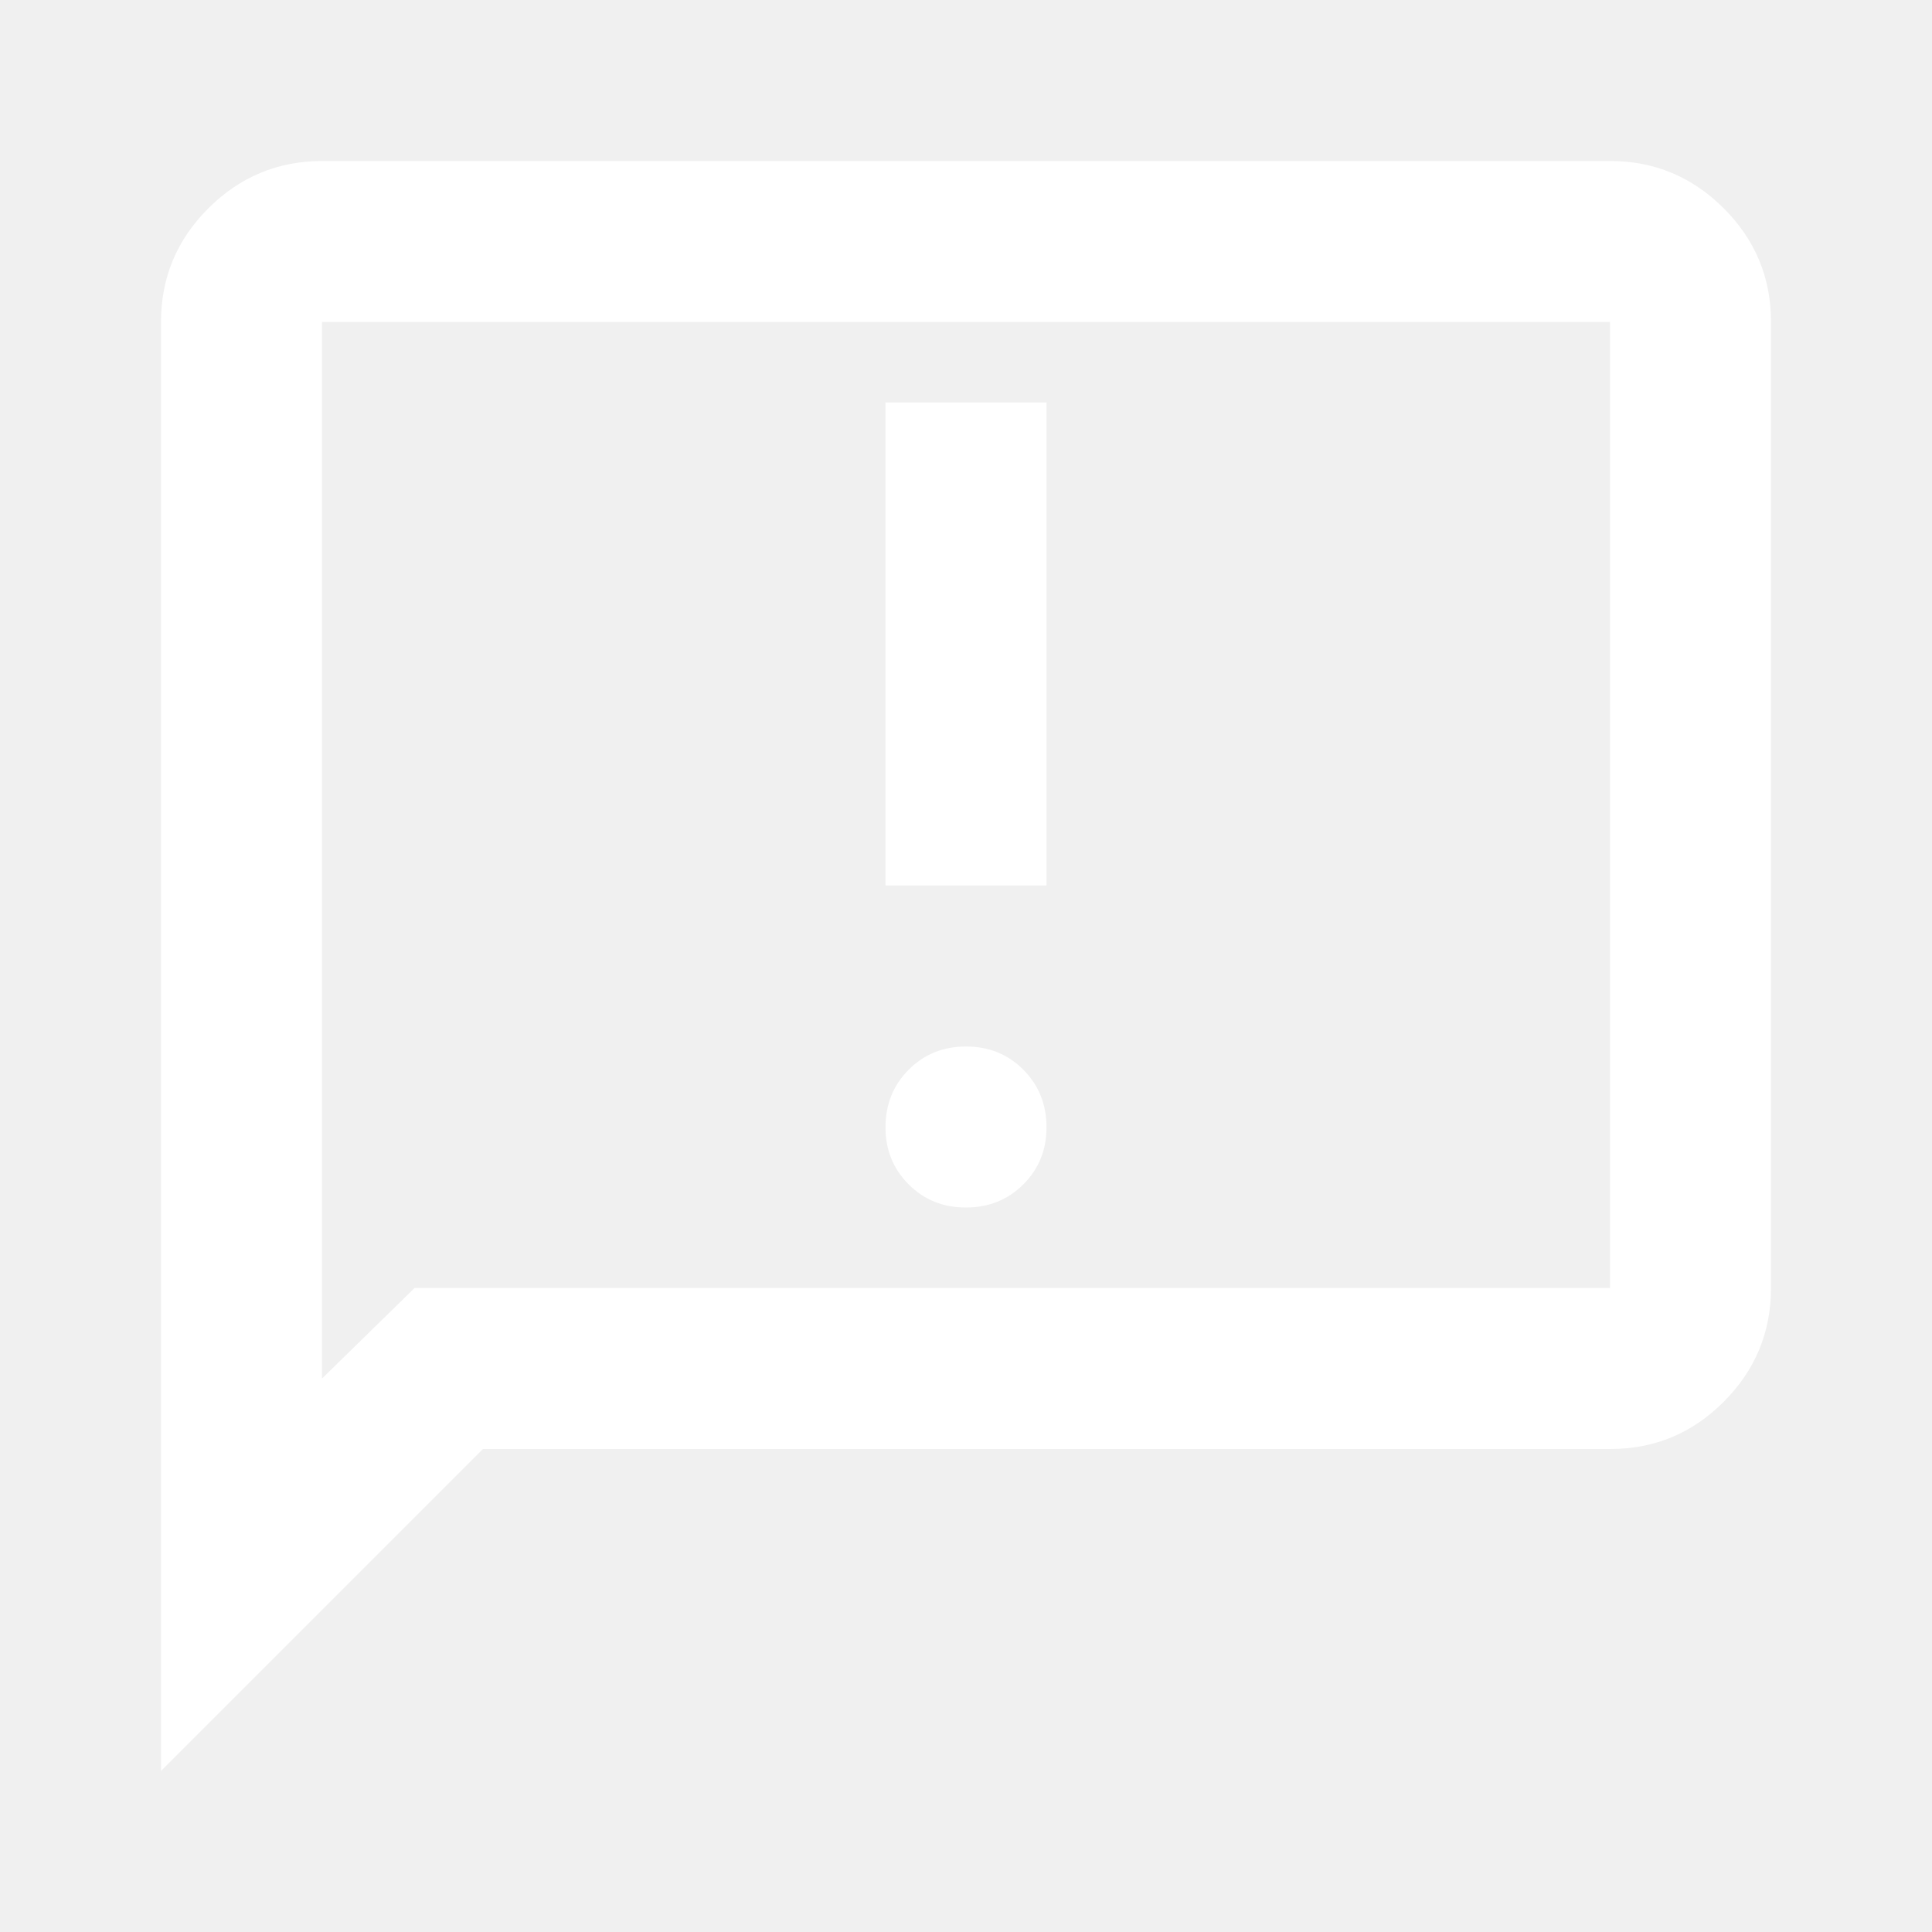
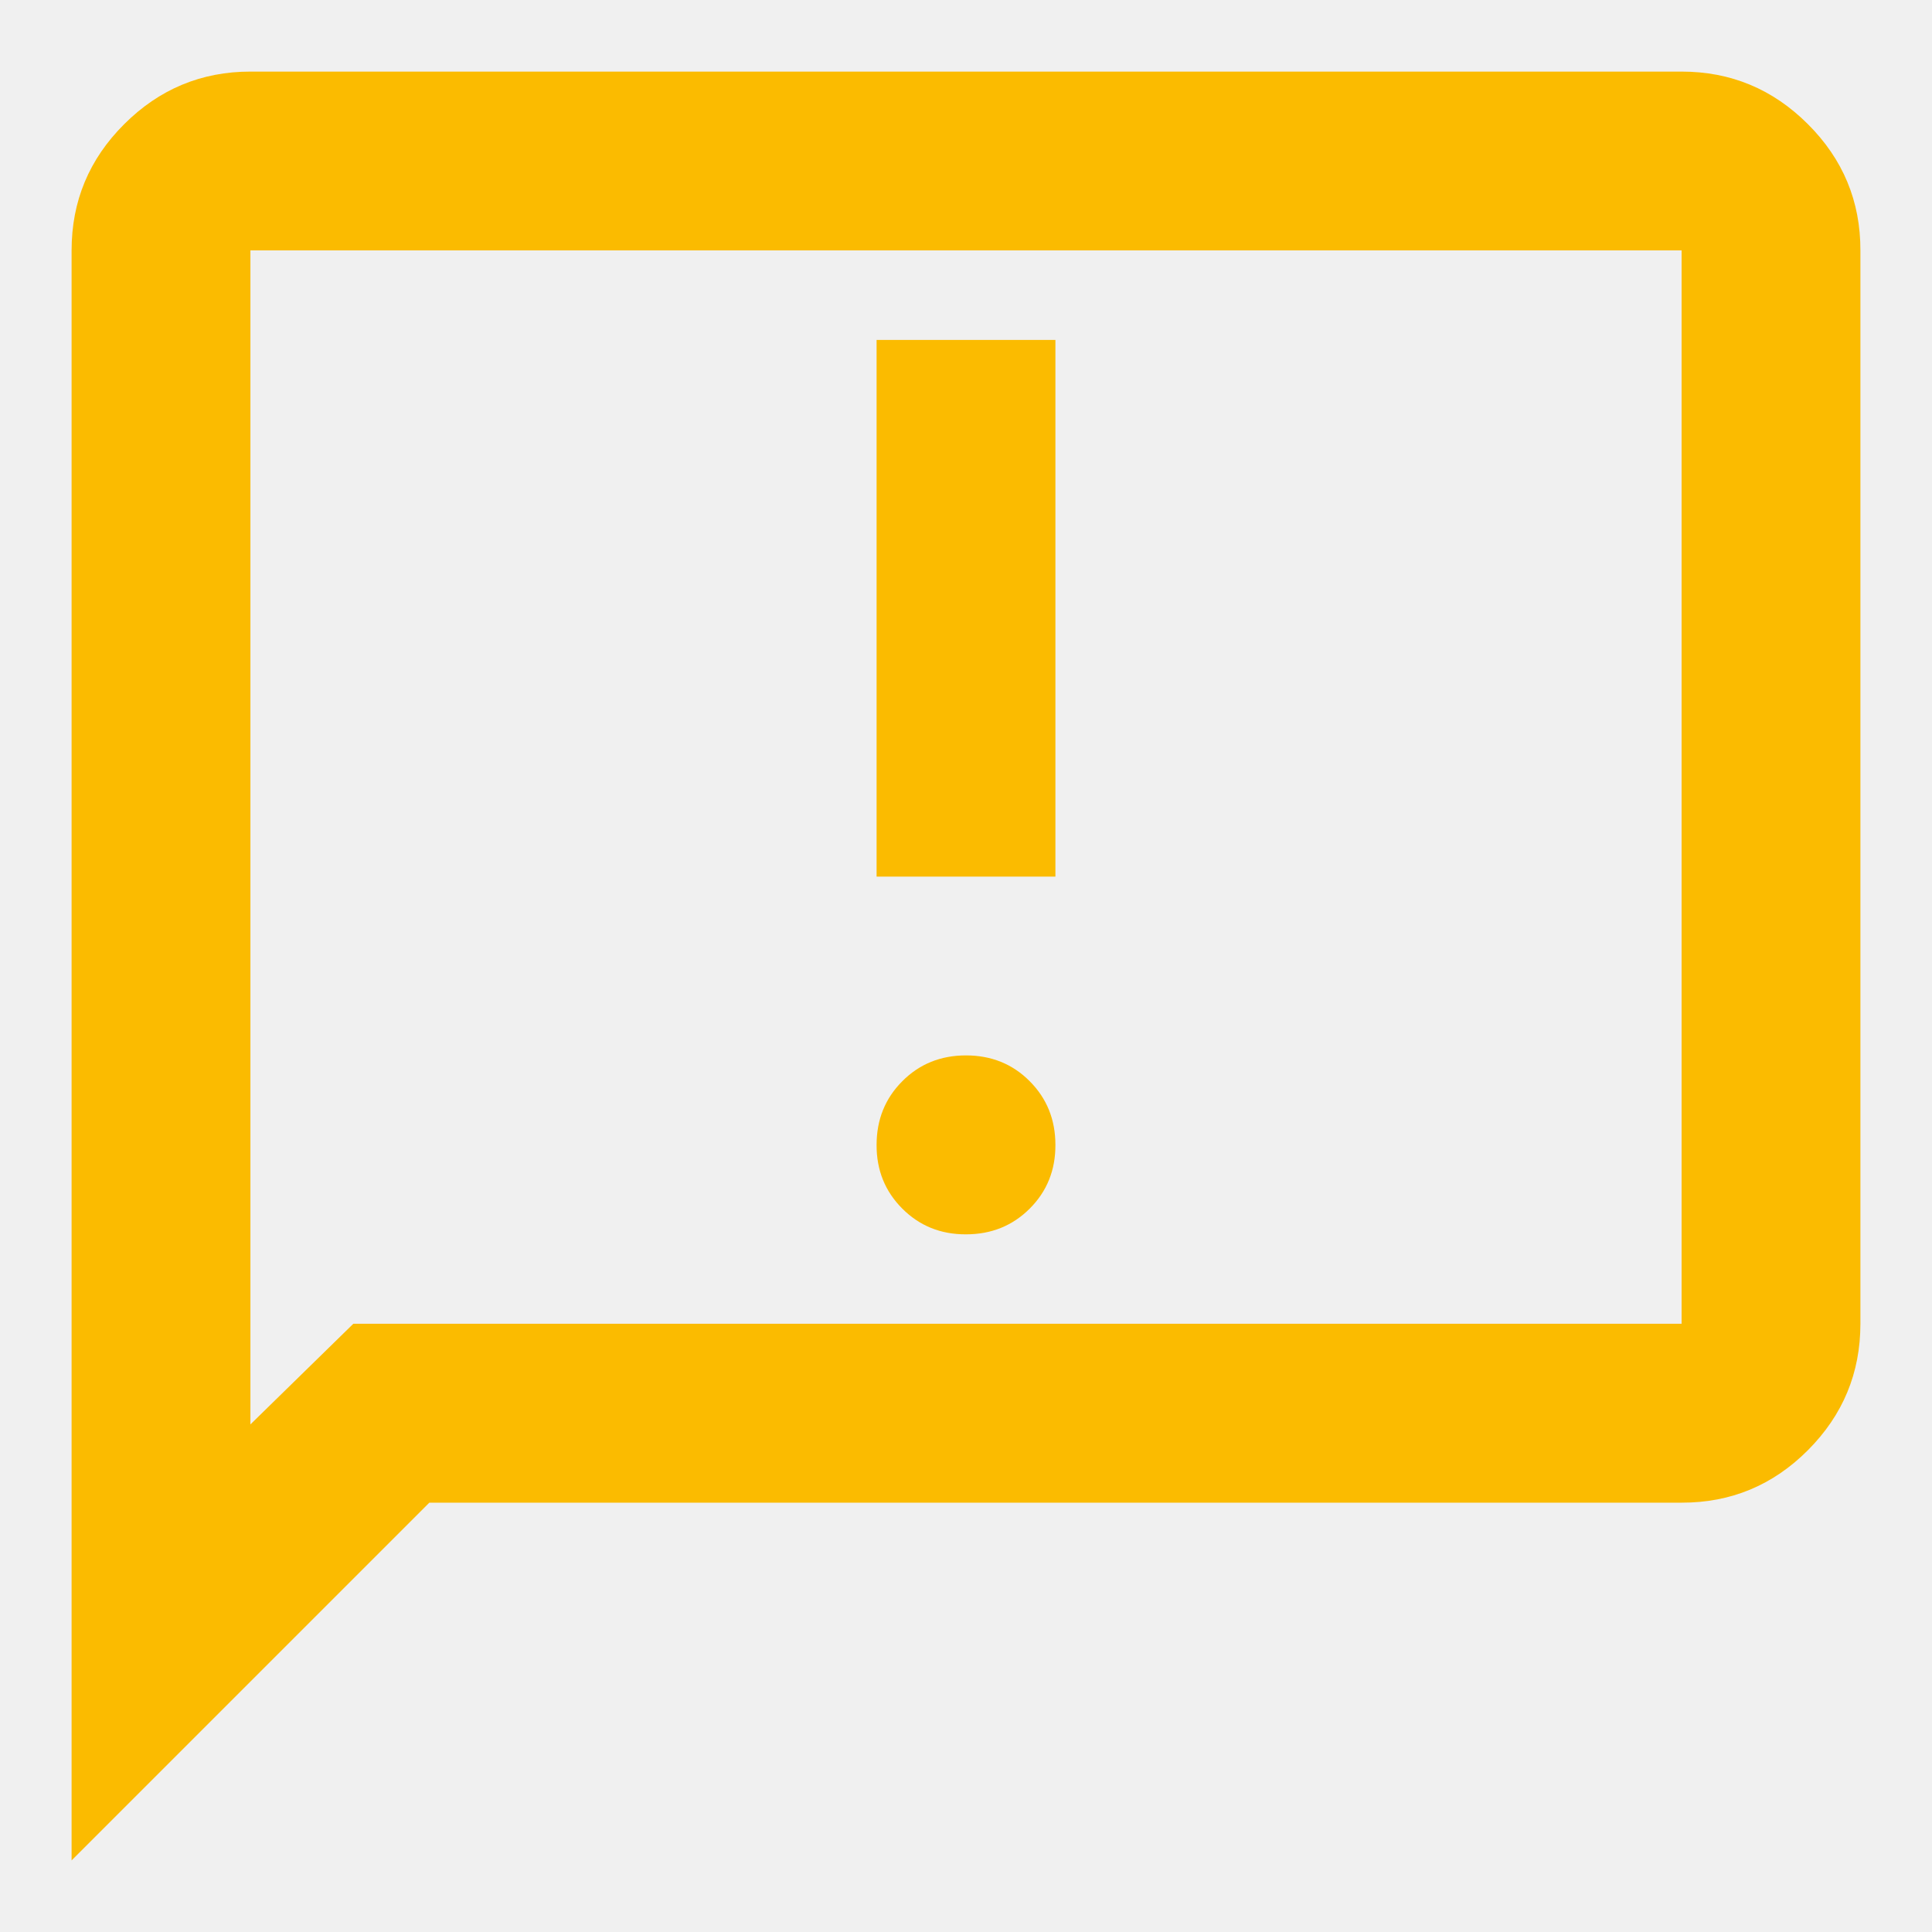
- <svg xmlns="http://www.w3.org/2000/svg" width="24" height="24" viewBox="0 0 24 24" fill="none">
-   <path d="M12 15C12.283 15 12.521 14.904 12.713 14.712C12.905 14.52 13.001 14.283 13 14C12.999 13.717 12.903 13.48 12.712 13.288C12.521 13.096 12.283 13 12 13C11.717 13 11.479 13.096 11.288 13.288C11.097 13.48 11.001 13.717 11 14C10.999 14.283 11.095 14.52 11.288 14.713C11.481 14.906 11.718 15.001 12 15ZM11 11H13V5H11V11ZM2 22V4C2 3.45 2.196 2.979 2.588 2.588C2.98 2.197 3.451 2.001 4 2H20C20.55 2 21.021 2.196 21.413 2.588C21.805 2.98 22.001 3.451 22 4V16C22 16.55 21.804 17.021 21.413 17.413C21.022 17.805 20.551 18.001 20 18H6L2 22ZM5.15 16H20V4H4V17.125L5.15 16Z" fill="white" />
+ <svg xmlns="http://www.w3.org/2000/svg" width="20" height="20" viewBox="0 0 18 18" fill="none">
+   <path d="M9 11.5C9.236 11.5 9.434 11.42 9.594 11.26C9.754 11.1 9.834 10.902 9.833 10.667C9.833 10.431 9.753 10.233 9.593 10.073C9.434 9.913 9.236 9.833 9 9.833C8.764 9.833 8.566 9.913 8.407 10.073C8.247 10.233 8.167 10.431 8.167 10.667C8.166 10.902 8.246 11.1 8.407 11.261C8.567 11.421 8.765 11.501 9 11.5ZM8.167 8.167H9.833V3.167H8.167V8.167ZM0.667 17.333V2.333C0.667 1.875 0.83 1.483 1.157 1.157C1.483 0.831 1.876 0.667 2.333 0.667H15.667C16.125 0.667 16.517 0.83 16.844 1.157C17.171 1.483 17.334 1.876 17.333 2.333V12.333C17.333 12.792 17.17 13.184 16.844 13.511C16.518 13.838 16.125 14.001 15.667 14H4L0.667 17.333ZM3.292 12.333H15.667V2.333H2.333V13.271L3.292 12.333Z" fill="#FBBB00" />
</svg>
